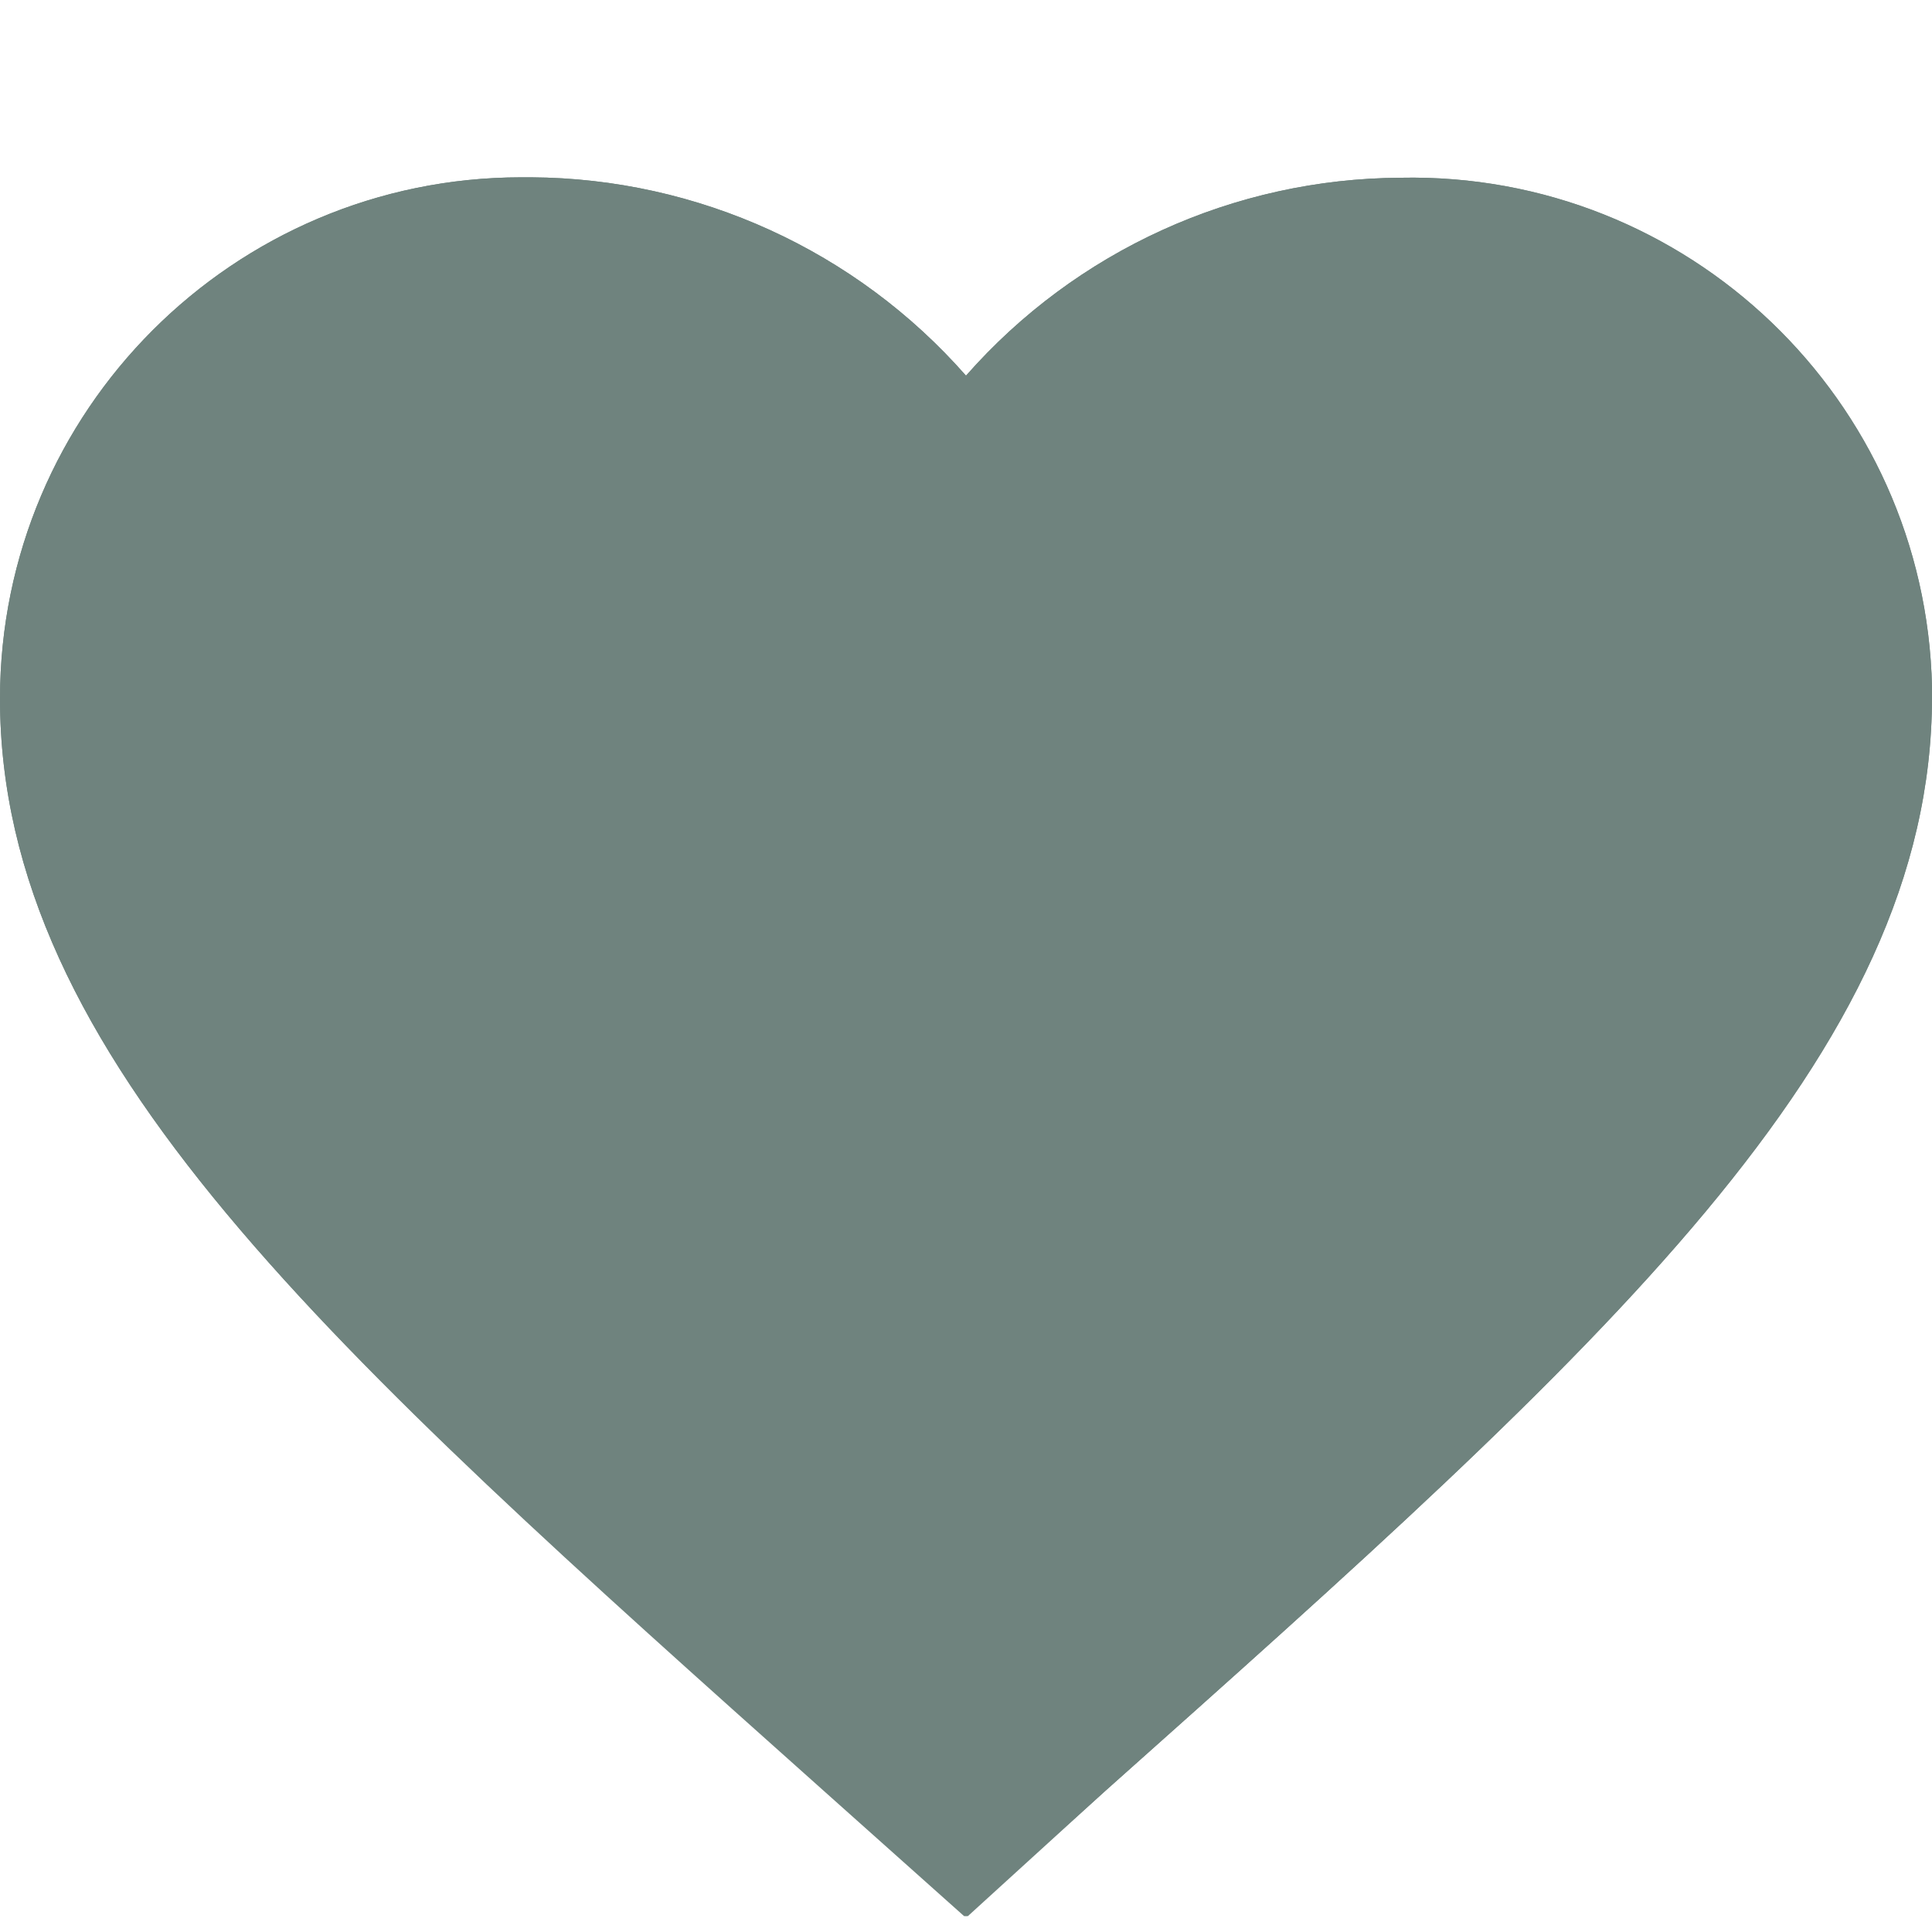
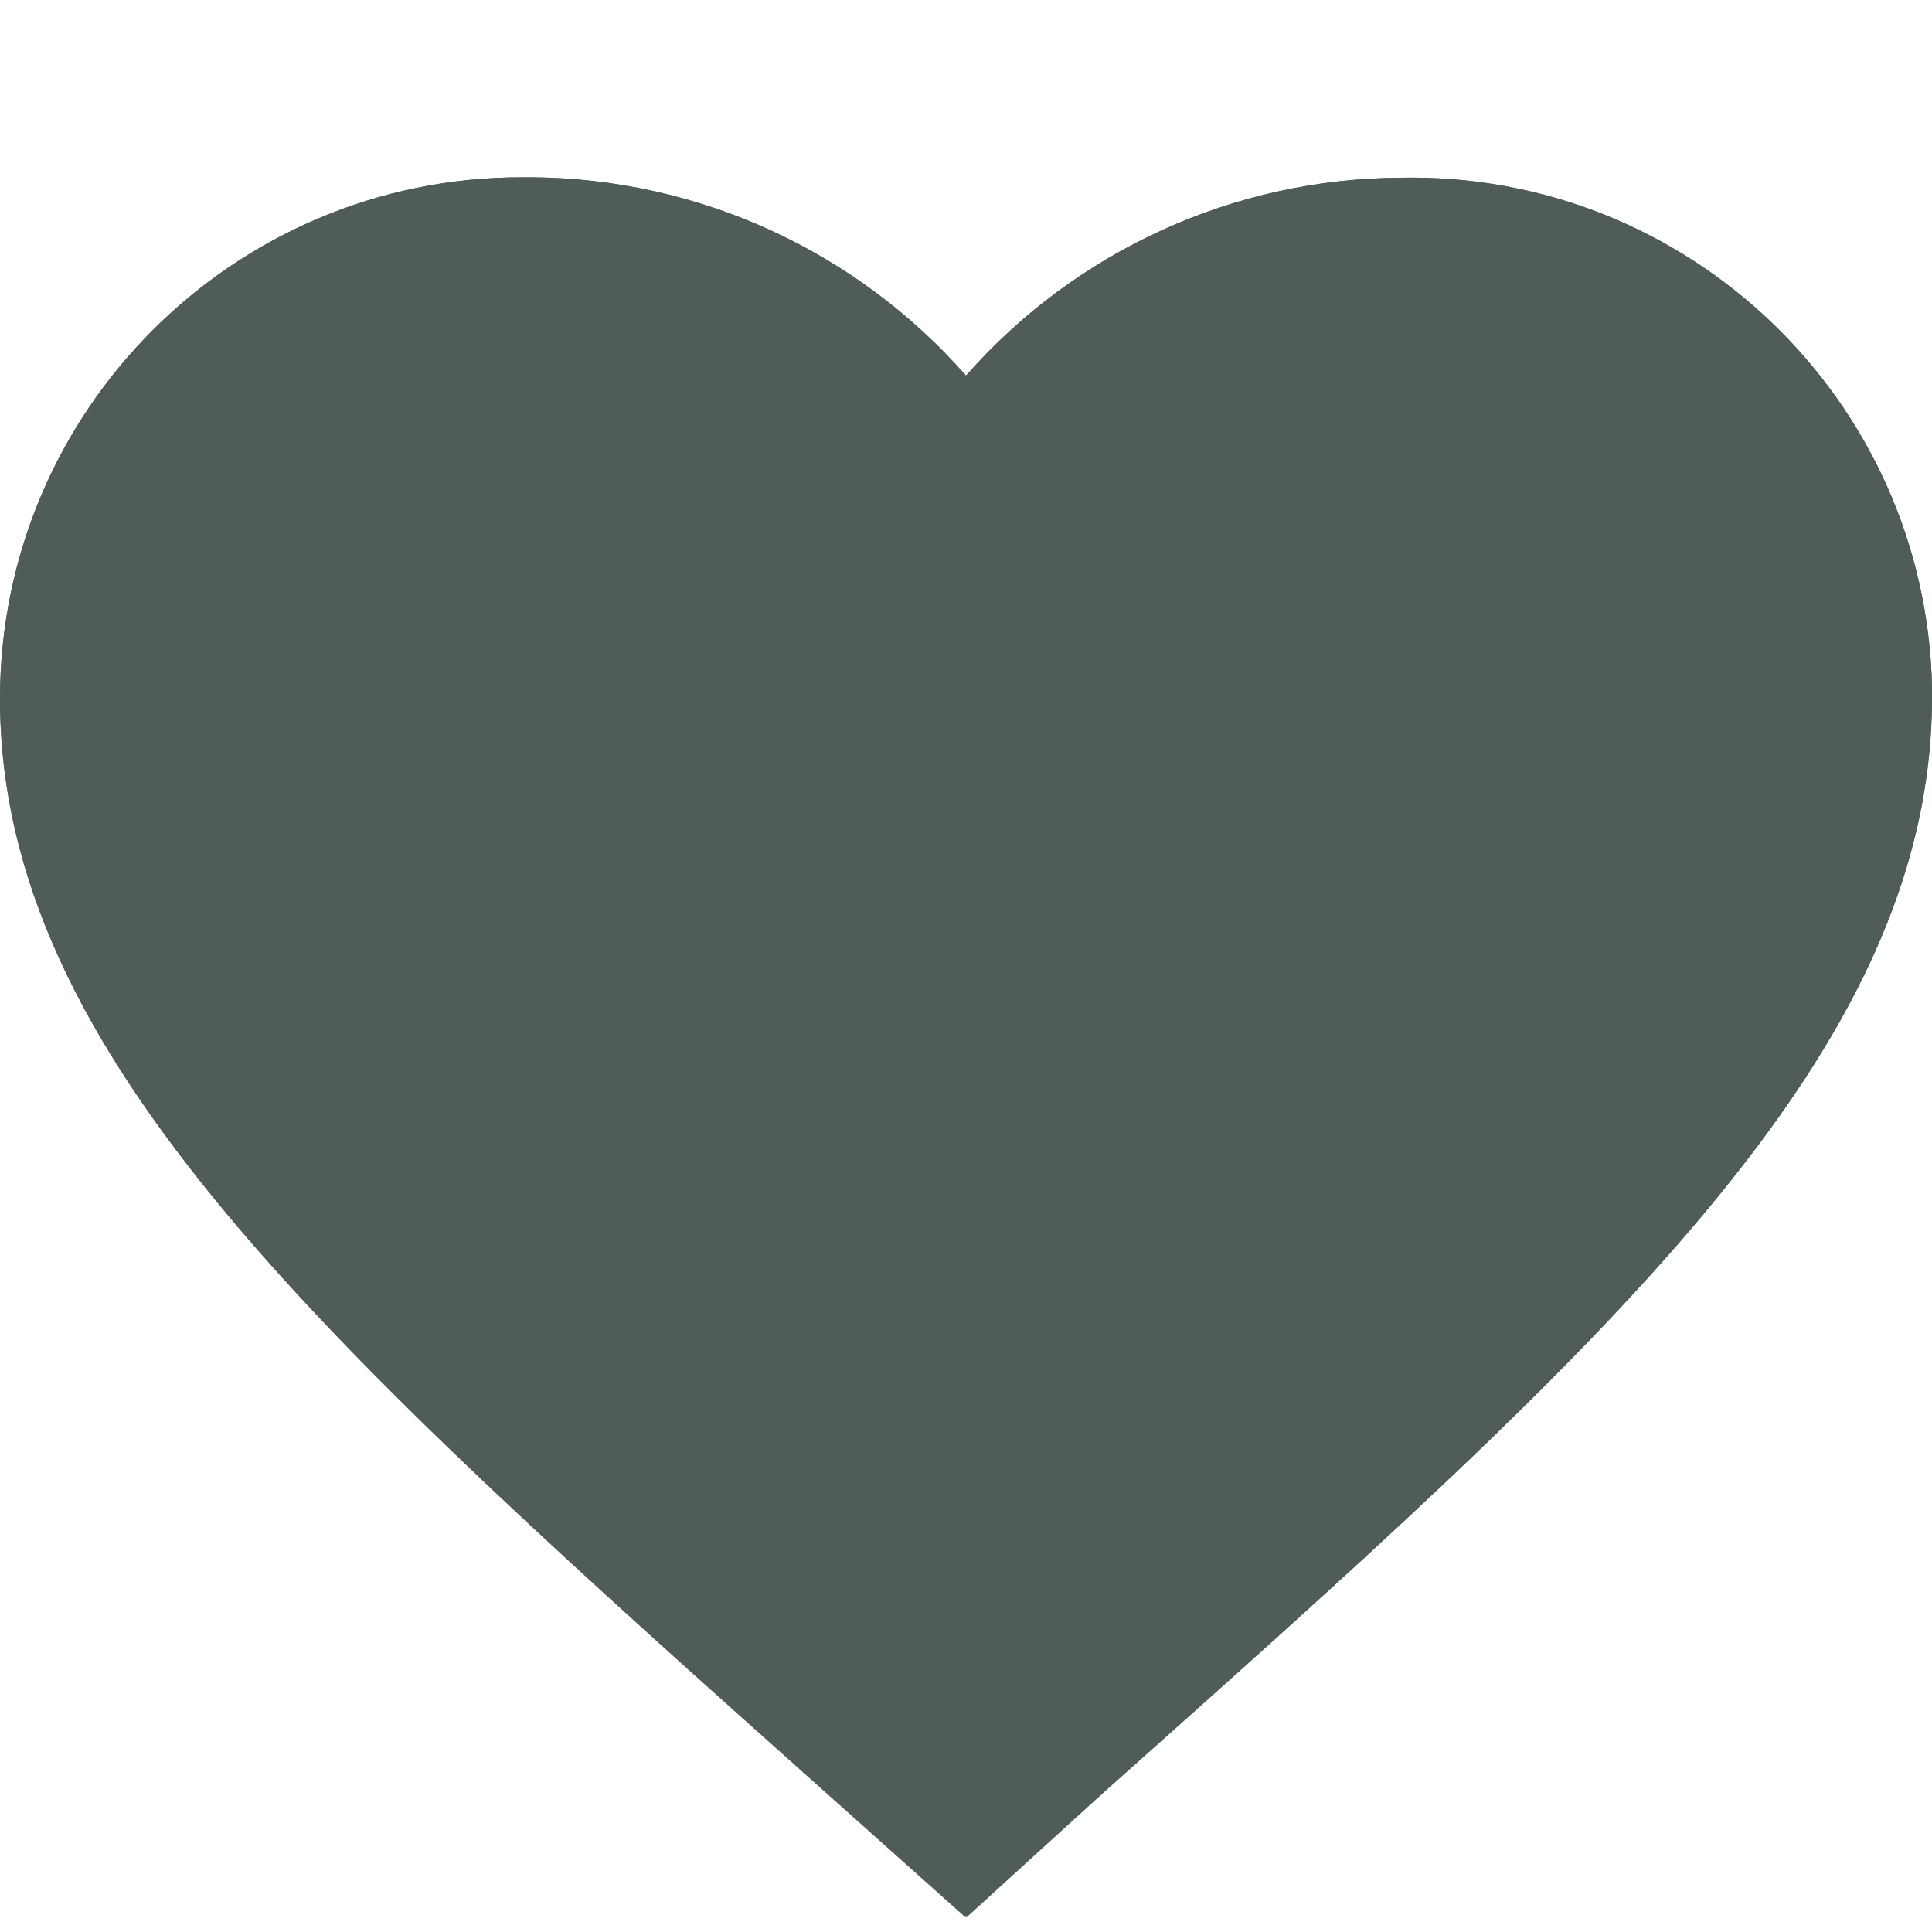
<svg xmlns="http://www.w3.org/2000/svg" id="Layer_1" data-name="Layer 1" width="45" height="45" viewBox="0 0 45 45">
  <defs>
-     <style>.cls-1{fill:none;}.cls-2{clip-path:url(#clip-path);}.cls-3{fill:#6f837e;}</style>
+     <style>.cls-1{fill:none;}.cls-2{clip-path:url(#clip-path);}.cls-3{fill:#4f5c59;}</style>
    <clipPath id="clip-path">
      <rect class="cls-1" y="4.13" width="45" height="40.5" />
    </clipPath>
  </defs>
  <g id="heart_filled" data-name="heart filled">
    <g class="cls-2">
      <g id="Group_7" data-name="Group 7">
        <path id="Path_34" data-name="Path 34" class="cls-3" d="M22.5,44.63l-3.26-2.91C7.65,31.41,0,24.62,0,16.27A12.15,12.15,0,0,1,12.14,4.13h.23A13.59,13.59,0,0,1,22.5,8.75,13.57,13.57,0,0,1,32.62,4.14,12.14,12.14,0,0,1,45,16v.23c0,8.35-7.65,15.14-19.24,25.47Z" />
        <path id="Path_35" data-name="Path 35" class="cls-3" d="M22.5,44l3-2.68c5.65-5,10.52-9.38,13.84-13.37a25.9,25.9,0,0,0,3.81-5.81,14,14,0,0,0,1.33-5.83A11.56,11.56,0,0,0,41.06,8a12,12,0,0,0-8.44-3.37,13,13,0,0,0-9.74,4.44l-.39.43-.37-.43a13.06,13.06,0,0,0-9.75-4.44A11.92,11.92,0,0,0,3.94,8,11.52,11.52,0,0,0,.5,16.27c0,8.11,7.58,14.85,19,25.05l0,0Zm0,.67-3.26-2.91C7.65,31.41,0,24.62,0,16.27A12.15,12.15,0,0,1,12.14,4.13h.23A13.59,13.59,0,0,1,22.5,8.75,13.57,13.57,0,0,1,32.62,4.14,12.13,12.13,0,0,1,45,16a1.85,1.85,0,0,1,0,.23c0,8.35-7.65,15.14-19.24,25.47Z" />
      </g>
    </g>
  </g>
</svg>
